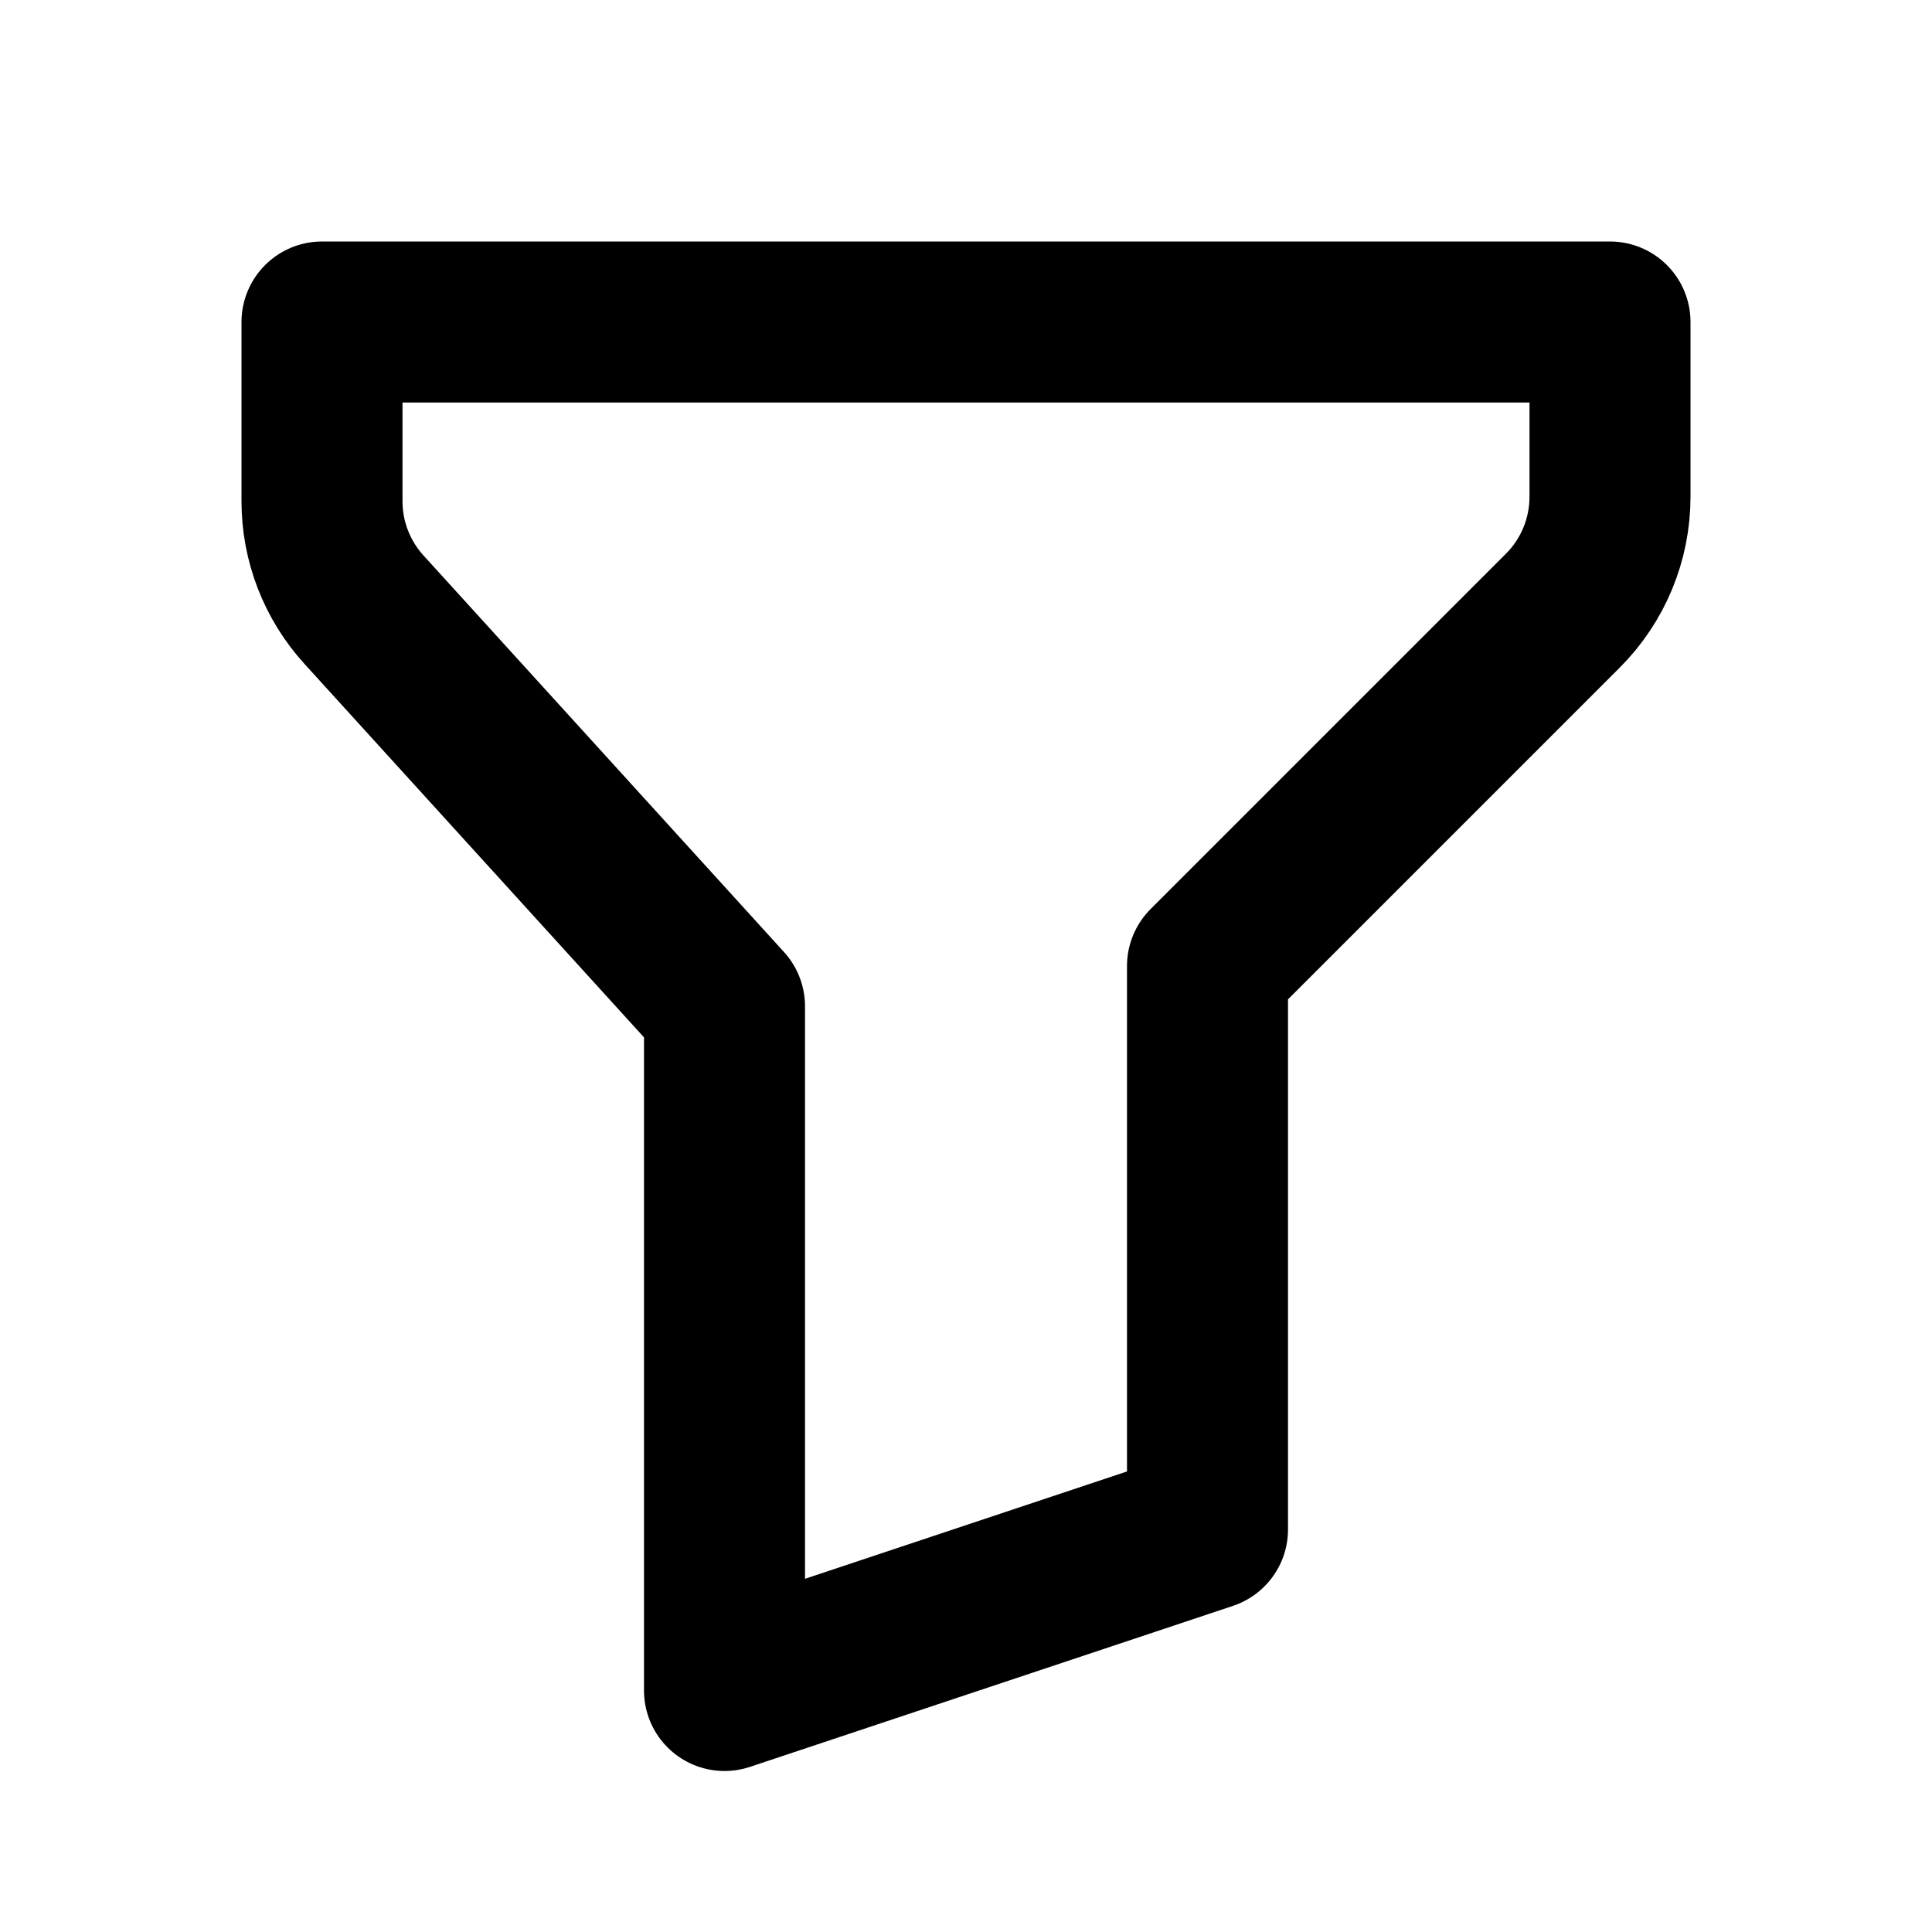
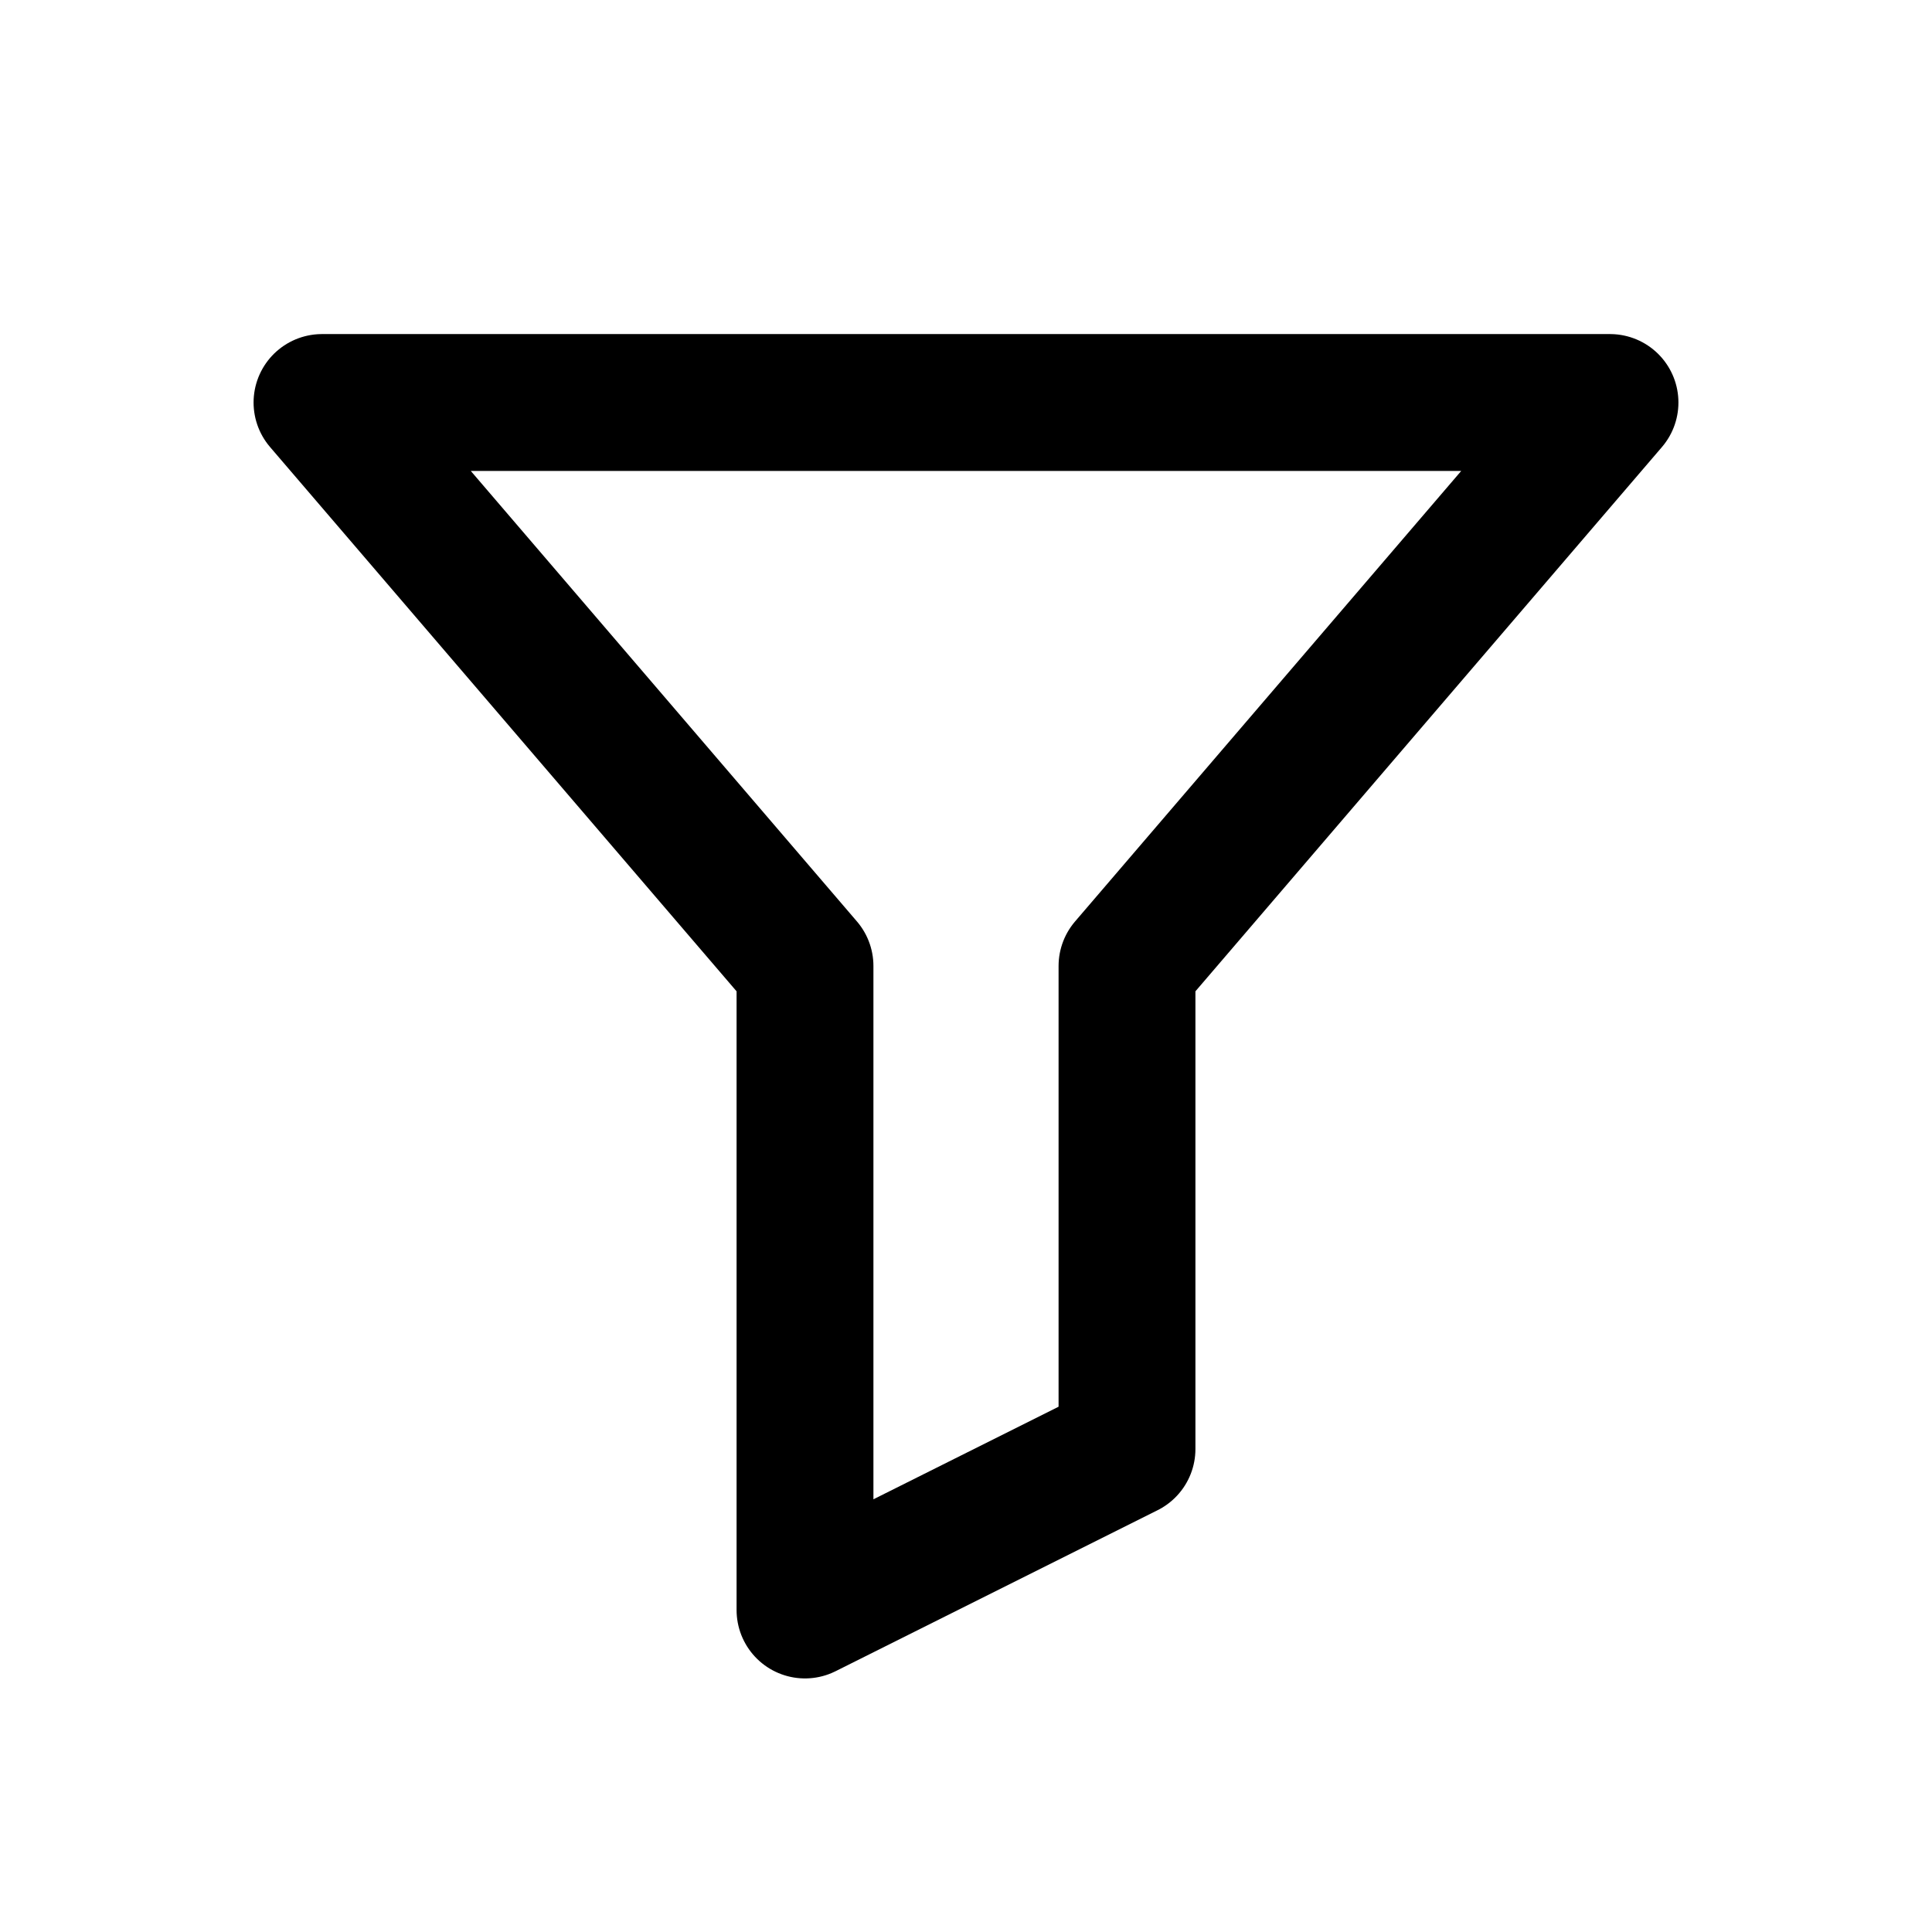
- <svg xmlns="http://www.w3.org/2000/svg" viewBox="0 0 24 24">
-   <path fill="none" stroke="currentColor" stroke-width="2" stroke-linecap="round" stroke-linejoin="round" d="M4 4h16v2.172a2 2 0 0 1 -.586 1.414l-4.414 4.414v7l-6 2v-8.5l-4.48 -4.928a2 2 0 0 1 -.52 -1.345v-2.227z" />
+ <svg xmlns="http://www.w3.org/2000/svg" viewBox="0 0 24 24" fill="none" stroke="currentColor" stroke-width="1.7" stroke-linecap="round" stroke-linejoin="round">
+   <path d="M4 5h16l-6 7v6l-4 2v-8z" />
</svg>
